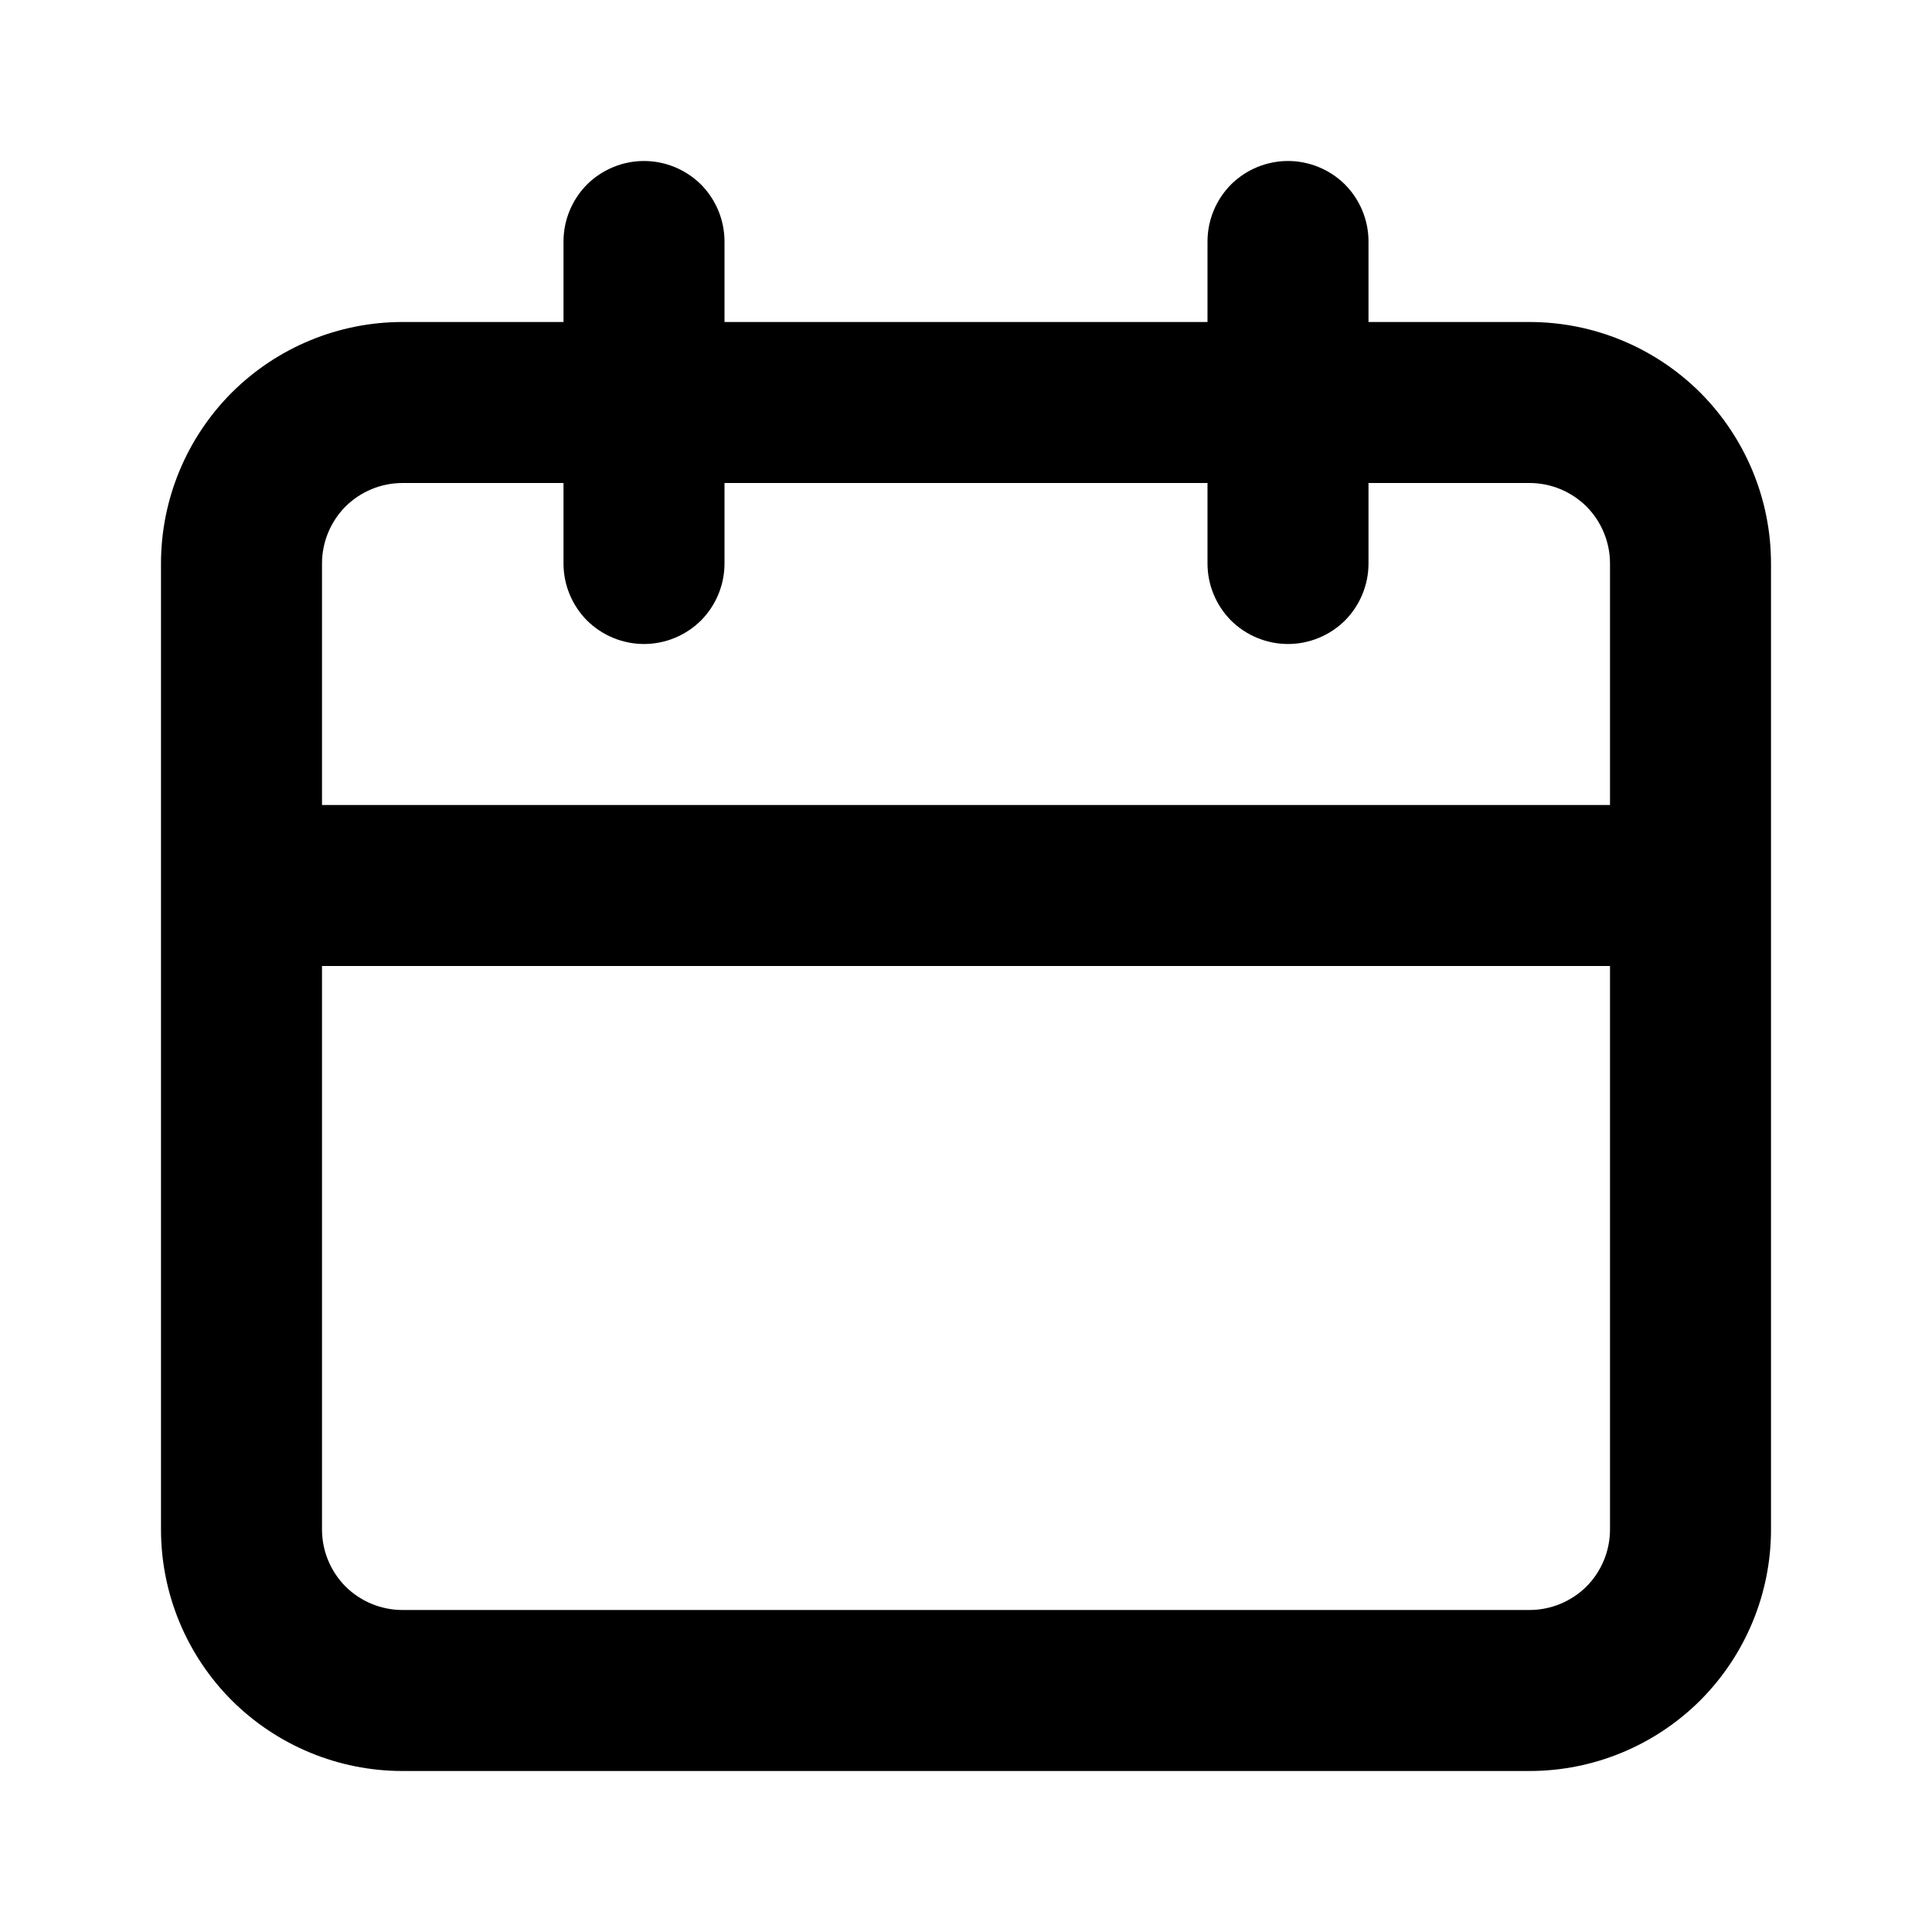
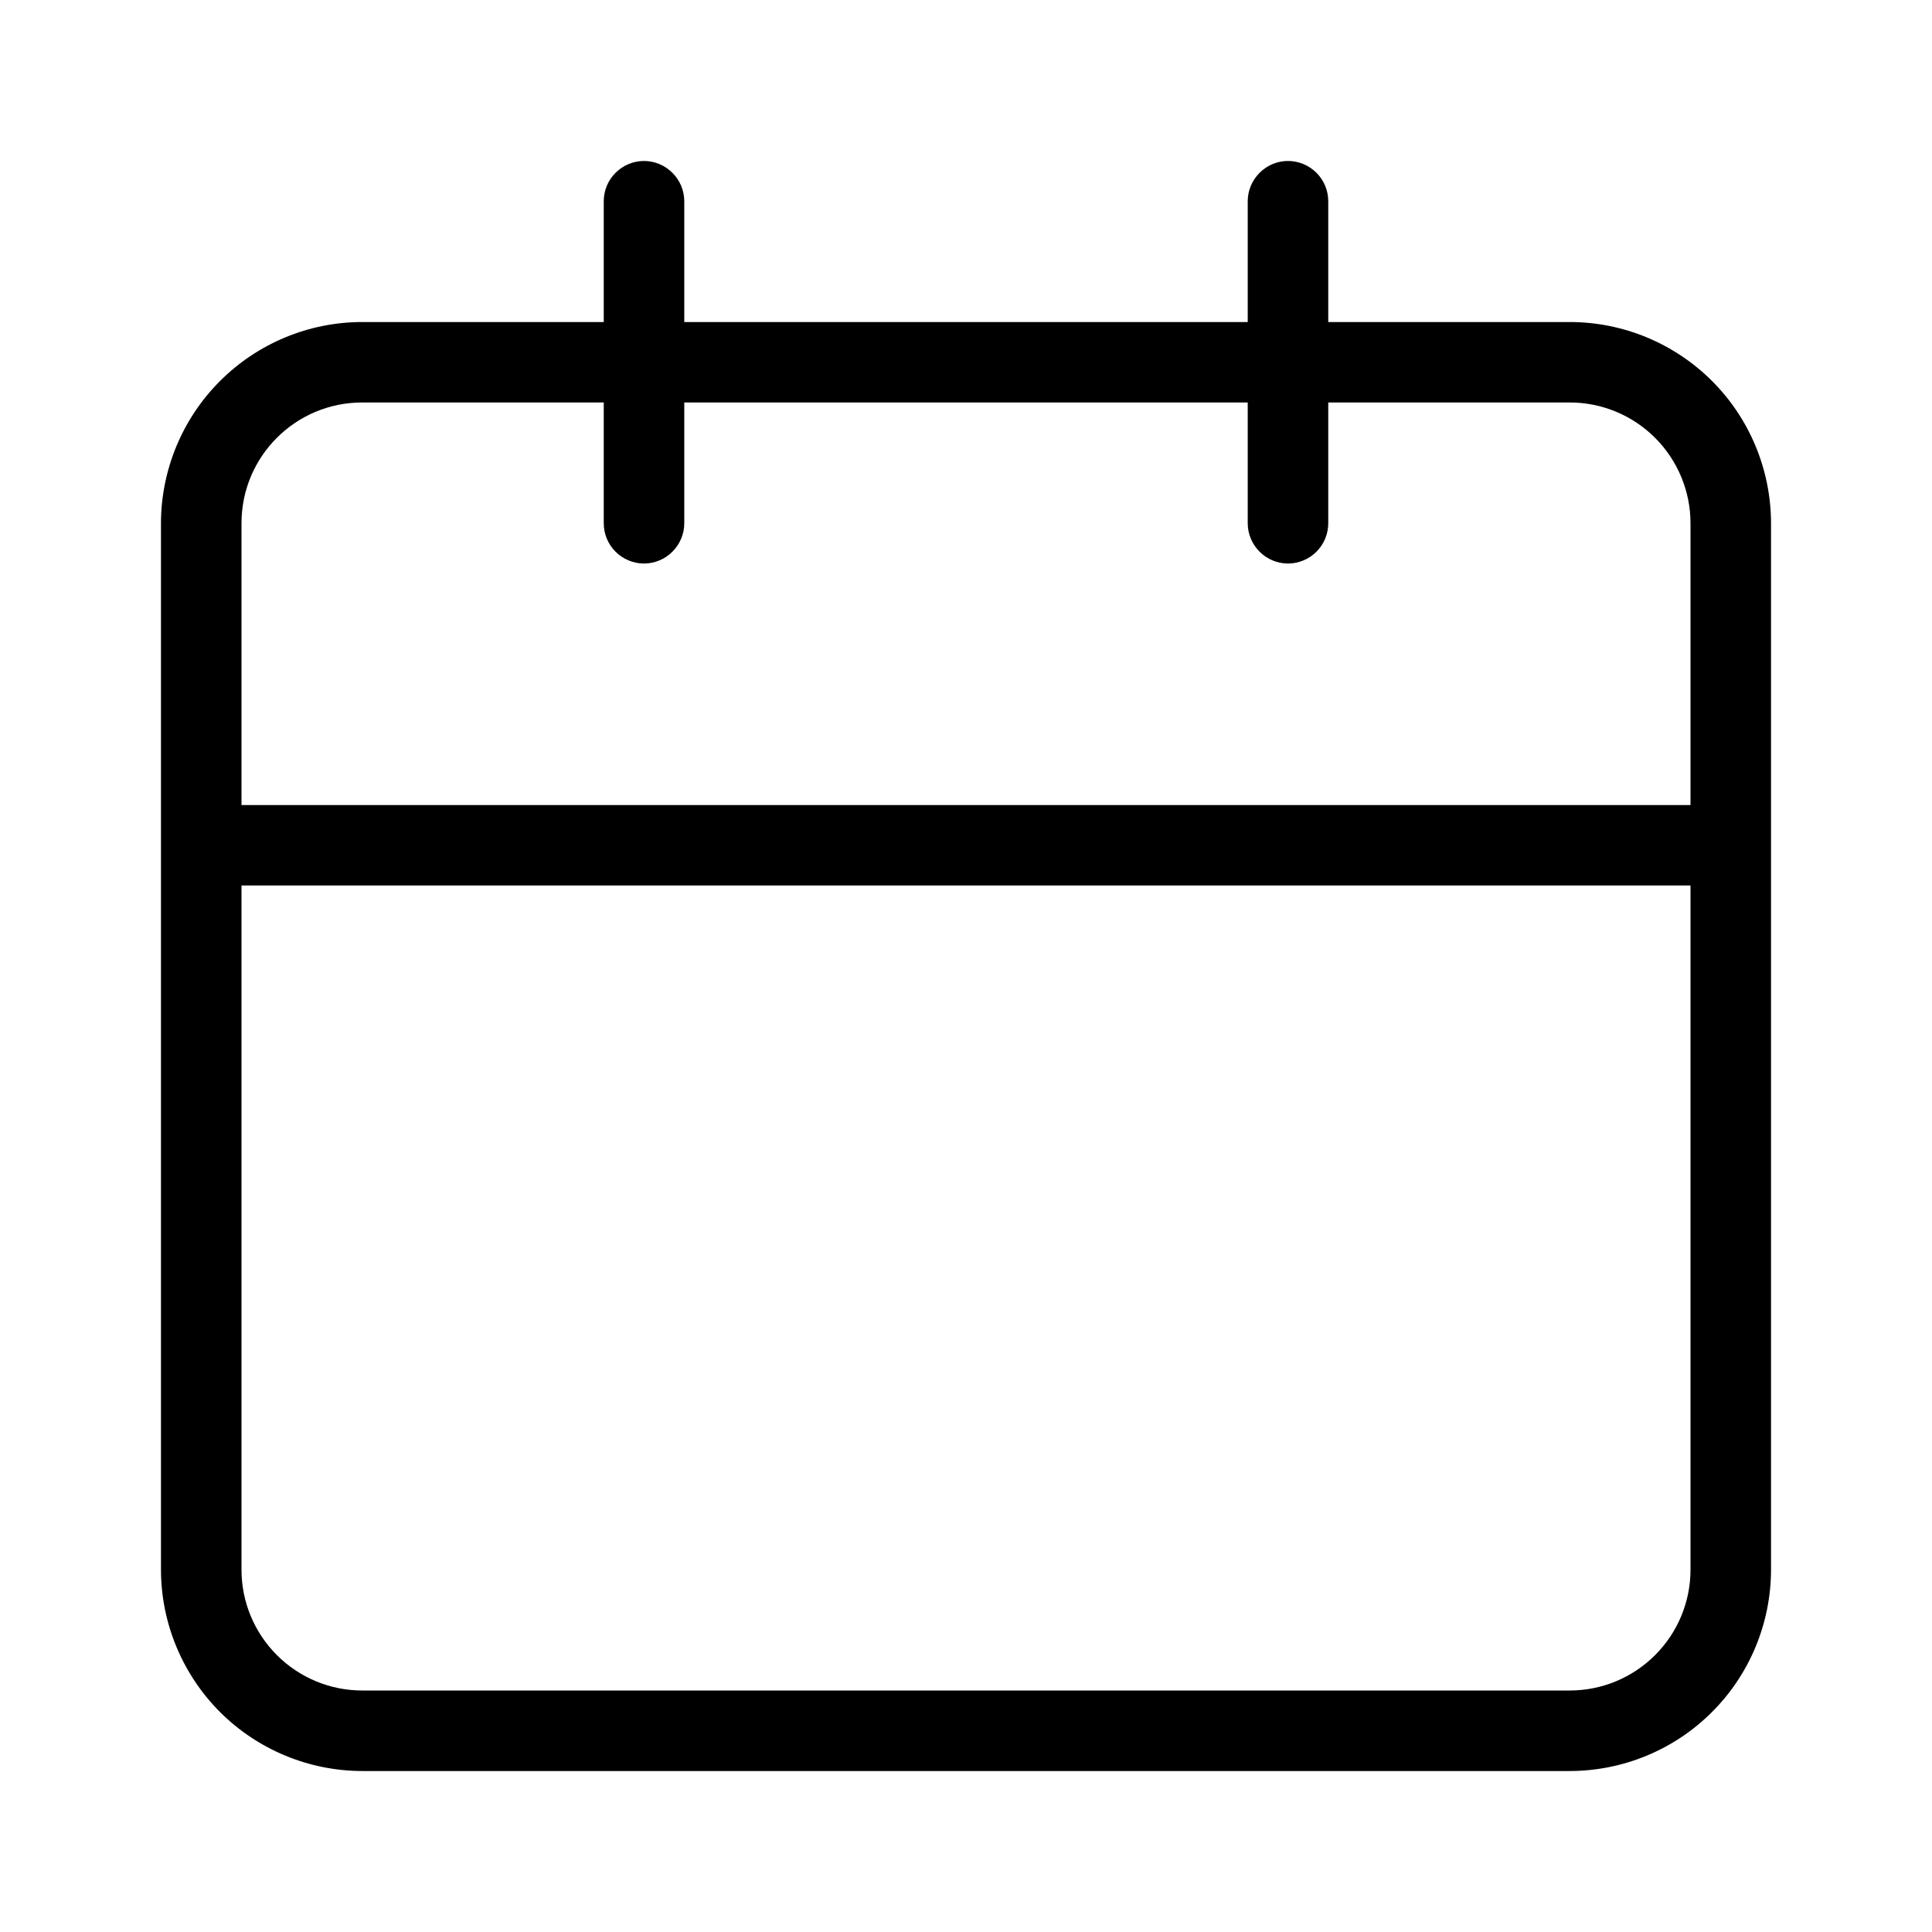
- <svg xmlns="http://www.w3.org/2000/svg" width="12" height="12" viewBox="0 0 12 12" fill="none">
-   <path d="M9.5 2H8.5V1.5C8.5 1.367 8.447 1.24 8.354 1.146C8.26 1.053 8.133 1 8 1C7.867 1 7.74 1.053 7.646 1.146C7.553 1.24 7.5 1.367 7.5 1.5V2H4.5V1.5C4.5 1.367 4.447 1.24 4.354 1.146C4.26 1.053 4.133 1 4 1C3.867 1 3.74 1.053 3.646 1.146C3.553 1.24 3.5 1.367 3.5 1.5V2H2.5C2.102 2 1.721 2.158 1.439 2.439C1.158 2.721 1 3.102 1 3.5V9.5C1 9.898 1.158 10.279 1.439 10.561C1.721 10.842 2.102 11 2.5 11H9.5C9.898 11 10.279 10.842 10.561 10.561C10.842 10.279 11 9.898 11 9.5V3.5C11 3.102 10.842 2.721 10.561 2.439C10.279 2.158 9.898 2 9.5 2ZM10 9.5C10 9.633 9.947 9.76 9.854 9.854C9.76 9.947 9.633 10 9.5 10H2.5C2.367 10 2.24 9.947 2.146 9.854C2.053 9.76 2 9.633 2 9.5V6H10V9.5ZM10 5H2V3.5C2 3.367 2.053 3.24 2.146 3.146C2.24 3.053 2.367 3 2.5 3H3.5V3.5C3.5 3.633 3.553 3.76 3.646 3.854C3.74 3.947 3.867 4 4 4C4.133 4 4.26 3.947 4.354 3.854C4.447 3.76 4.5 3.633 4.5 3.5V3H7.5V3.5C7.5 3.633 7.553 3.76 7.646 3.854C7.74 3.947 7.867 4 8 4C8.133 4 8.26 3.947 8.354 3.854C8.447 3.76 8.5 3.633 8.5 3.5V3H9.5C9.633 3 9.76 3.053 9.854 3.146C9.947 3.24 10 3.367 10 3.5V5Z" fill="black" />
+ <svg xmlns="http://www.w3.org/2000/svg" width="22" height="22" viewBox="0 0 22 22" fill="none">
+   <path d="M17.875 3.667H15.125V2.292C15.125 2.17 15.077 2.054 14.991 1.968C14.905 1.882 14.788 1.833 14.667 1.833C14.545 1.833 14.428 1.882 14.343 1.968C14.257 2.054 14.208 2.17 14.208 2.292V3.667H7.792V2.292C7.792 2.17 7.743 2.054 7.657 1.968C7.571 1.882 7.455 1.833 7.333 1.833C7.212 1.833 7.095 1.882 7.009 1.968C6.923 2.054 6.875 2.17 6.875 2.292V3.667H4.125C3.517 3.667 2.935 3.909 2.505 4.339C2.076 4.768 1.834 5.351 1.833 5.958V17.875C1.834 18.483 2.076 19.065 2.505 19.495C2.935 19.924 3.517 20.166 4.125 20.167H17.875C18.483 20.166 19.065 19.925 19.495 19.495C19.925 19.065 20.166 18.483 20.167 17.875V5.958C20.166 5.351 19.925 4.768 19.495 4.338C19.065 3.909 18.483 3.667 17.875 3.667ZM19.25 17.875C19.25 18.24 19.105 18.589 18.847 18.847C18.589 19.105 18.24 19.25 17.875 19.25H4.125C3.76 19.25 3.411 19.105 3.153 18.847C2.895 18.589 2.75 18.24 2.75 17.875V10.083H19.25V17.875ZM19.25 9.167H2.75V5.958C2.75 5.199 3.364 4.583 4.125 4.583H6.875V5.958C6.875 6.08 6.923 6.196 7.009 6.282C7.095 6.368 7.212 6.417 7.333 6.417C7.455 6.417 7.571 6.368 7.657 6.282C7.743 6.196 7.792 6.08 7.792 5.958V4.583H14.208V5.958C14.208 6.08 14.257 6.196 14.343 6.282C14.428 6.368 14.545 6.417 14.667 6.417C14.788 6.417 14.905 6.368 14.991 6.282C15.077 6.196 15.125 6.08 15.125 5.958V4.583H17.875C18.24 4.583 18.589 4.728 18.847 4.986C19.105 5.244 19.25 5.594 19.25 5.958V9.167Z" fill="black" />
</svg>
